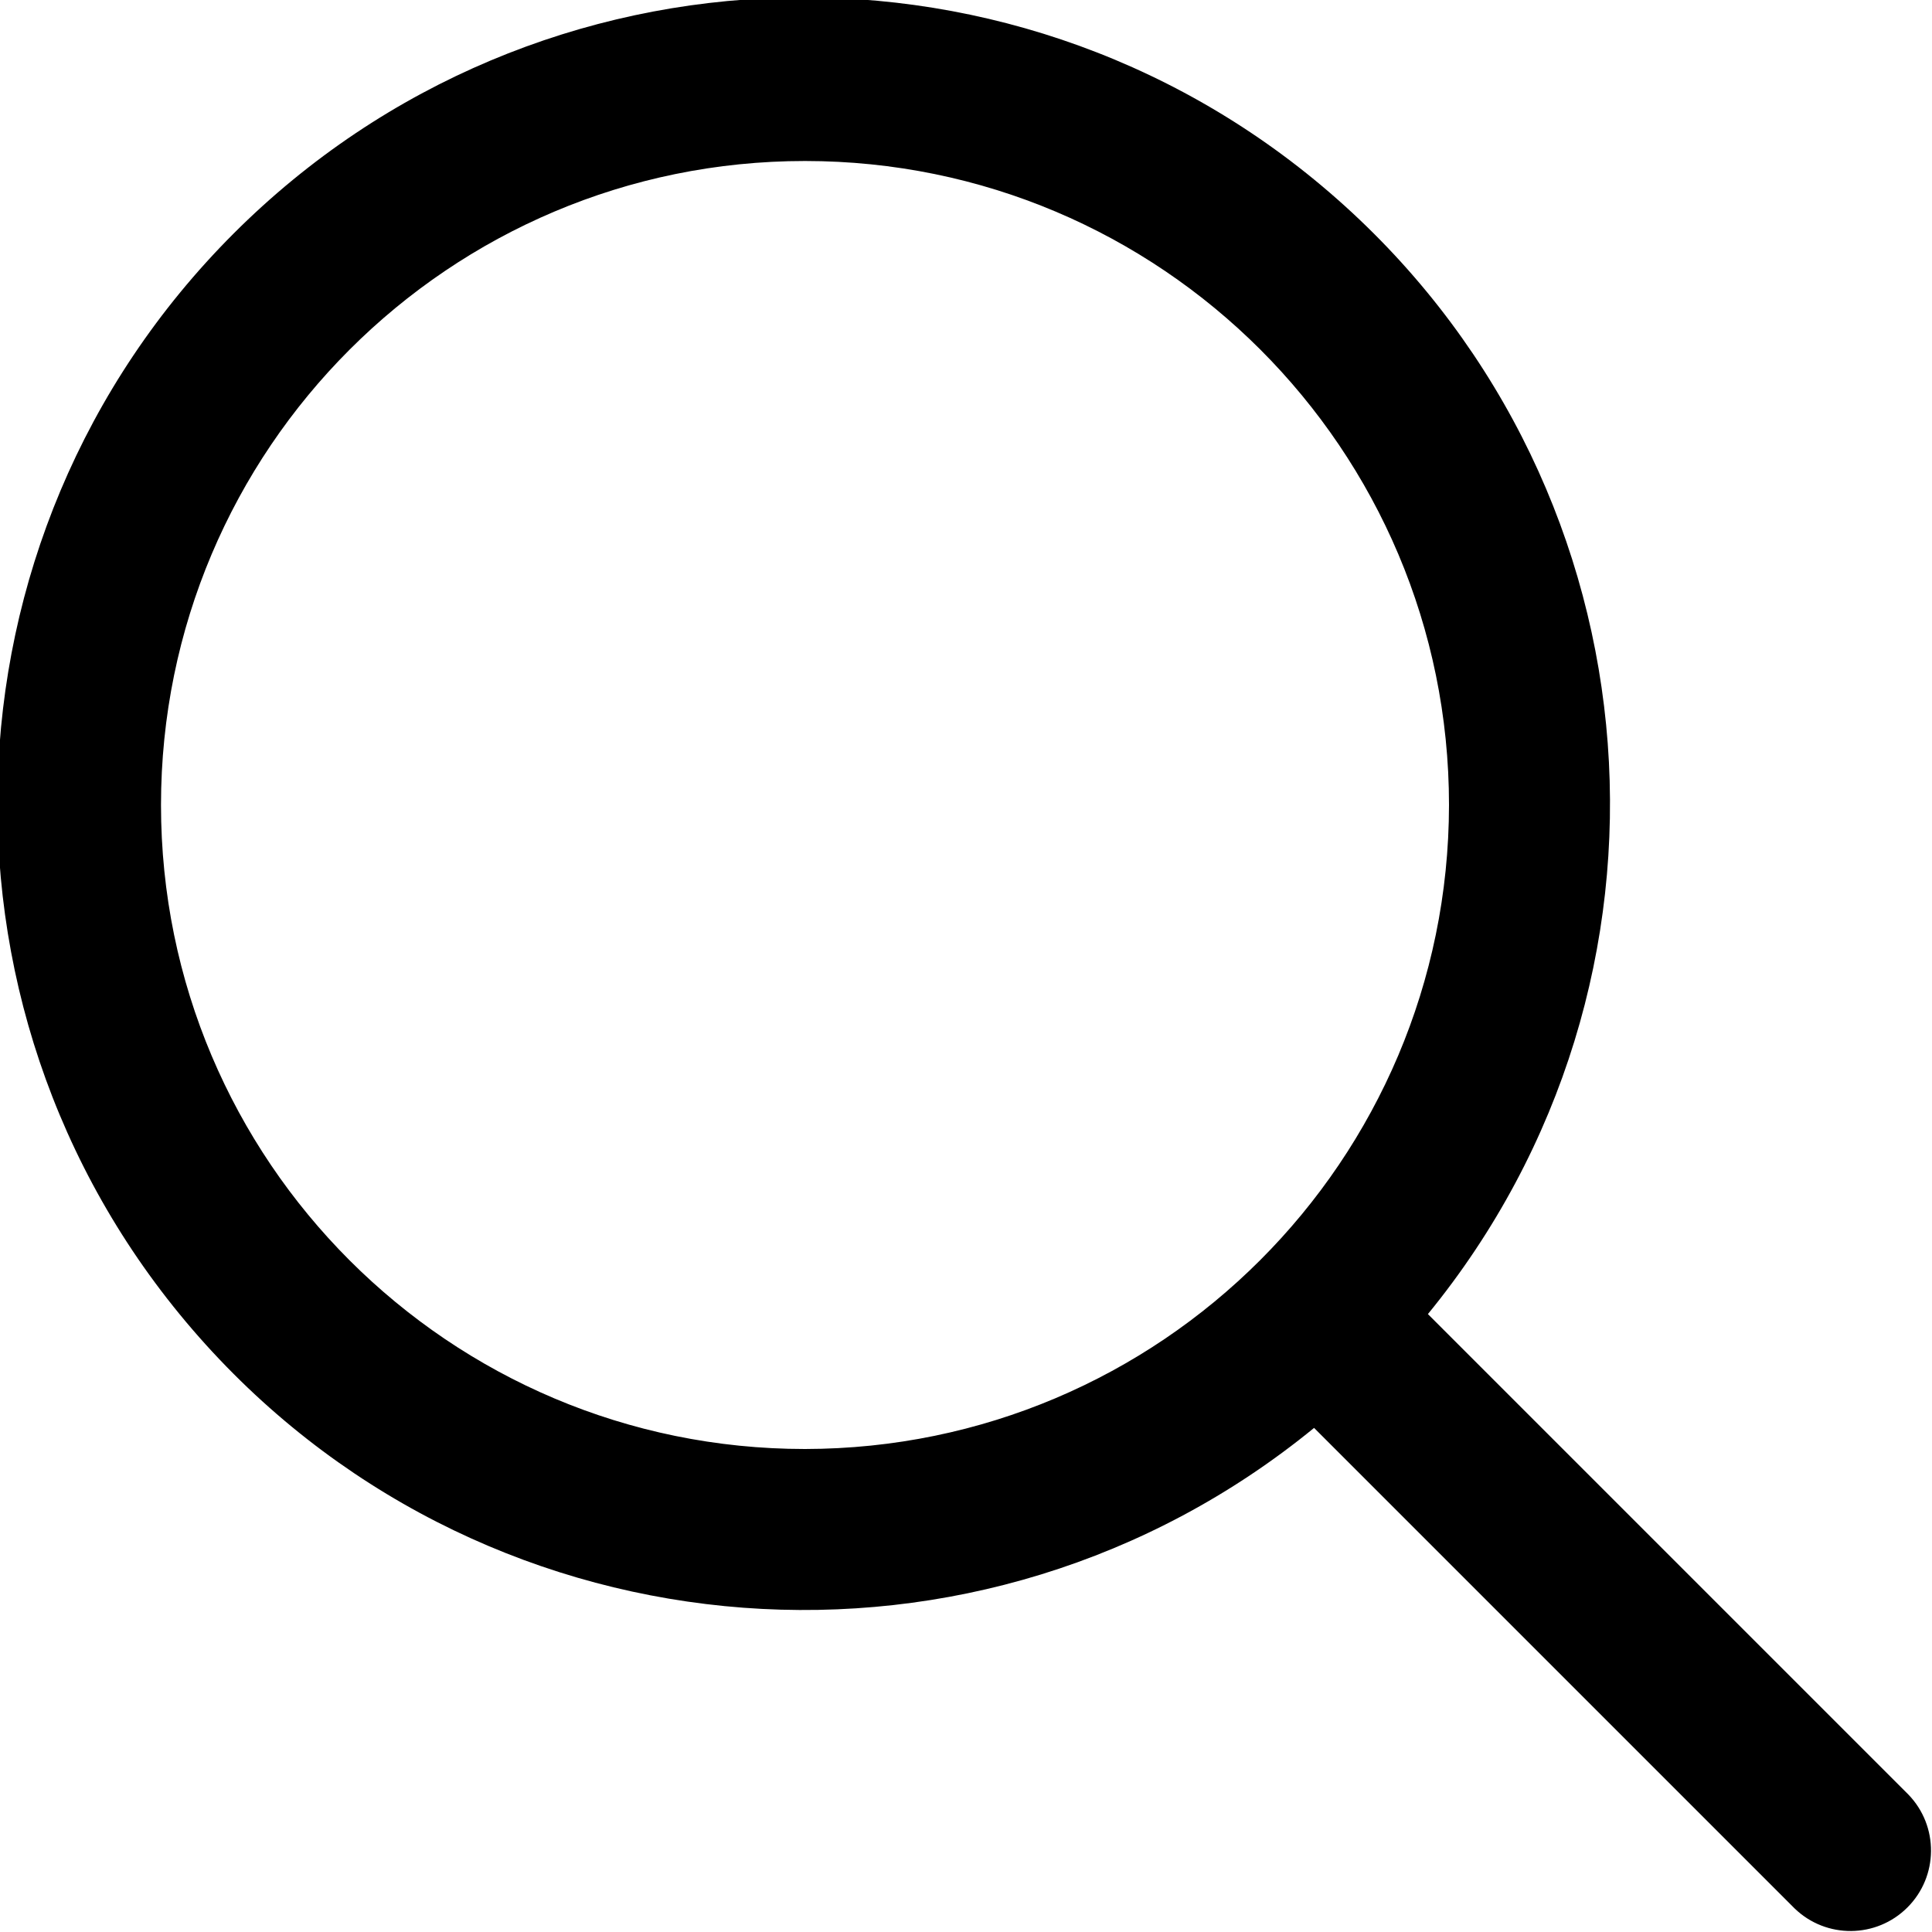
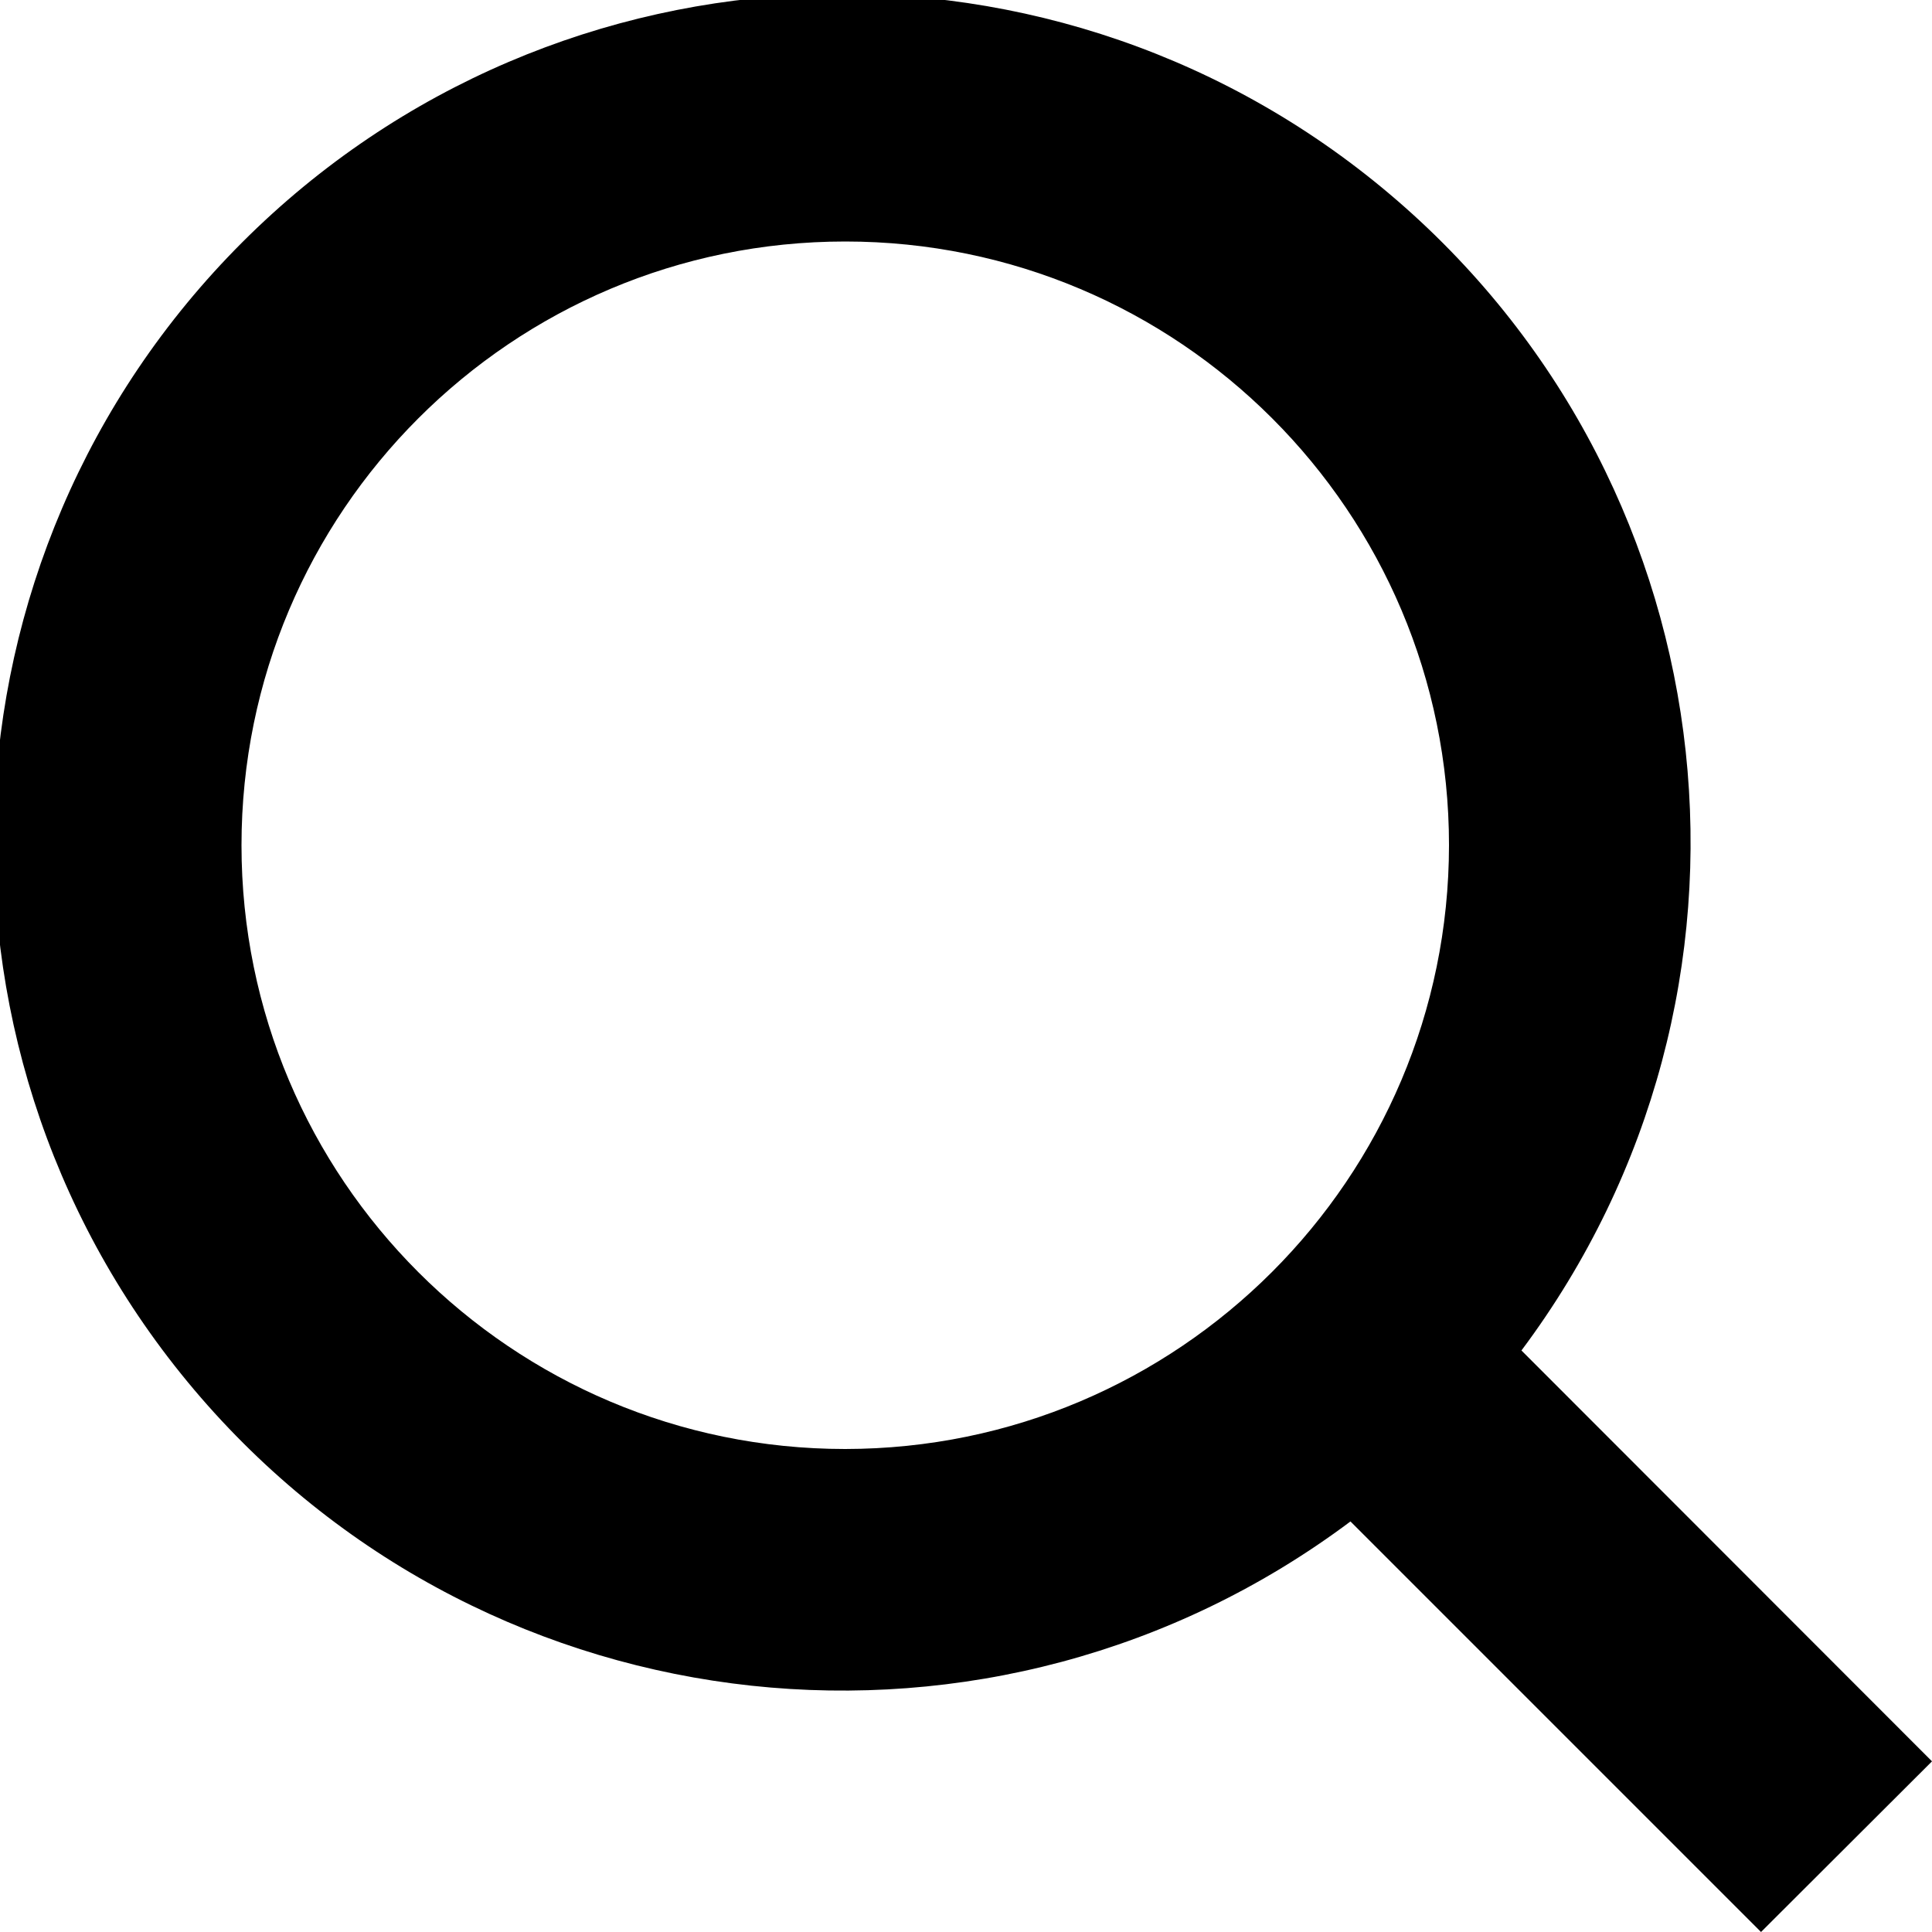
- <svg xmlns="http://www.w3.org/2000/svg" id="Outline" viewBox="0 0 24 24" width="512" height="512">
-   <path d="M23.707,22.293l-5.969-5.969a10.016,10.016,0,1,0-1.414,1.414l5.969,5.969a1,1,0,0,0,1.414-1.414ZM10,18a8,8,0,1,1,8-8A8.009,8.009,0,0,1,10,18Z" />
+ <svg xmlns="http://www.w3.org/2000/svg" id="Isolation_Mode" data-name="Isolation Mode" viewBox="0 0 24 24" width="512" height="512">
+   <path d="M18.9,16.776A10.539,10.539,0,1,0,16.776,18.9l5.1,5.1L24,21.88ZM10.5,18A7.5,7.5,0,1,1,18,10.5,7.507,7.507,0,0,1,10.5,18Z" />
</svg>
